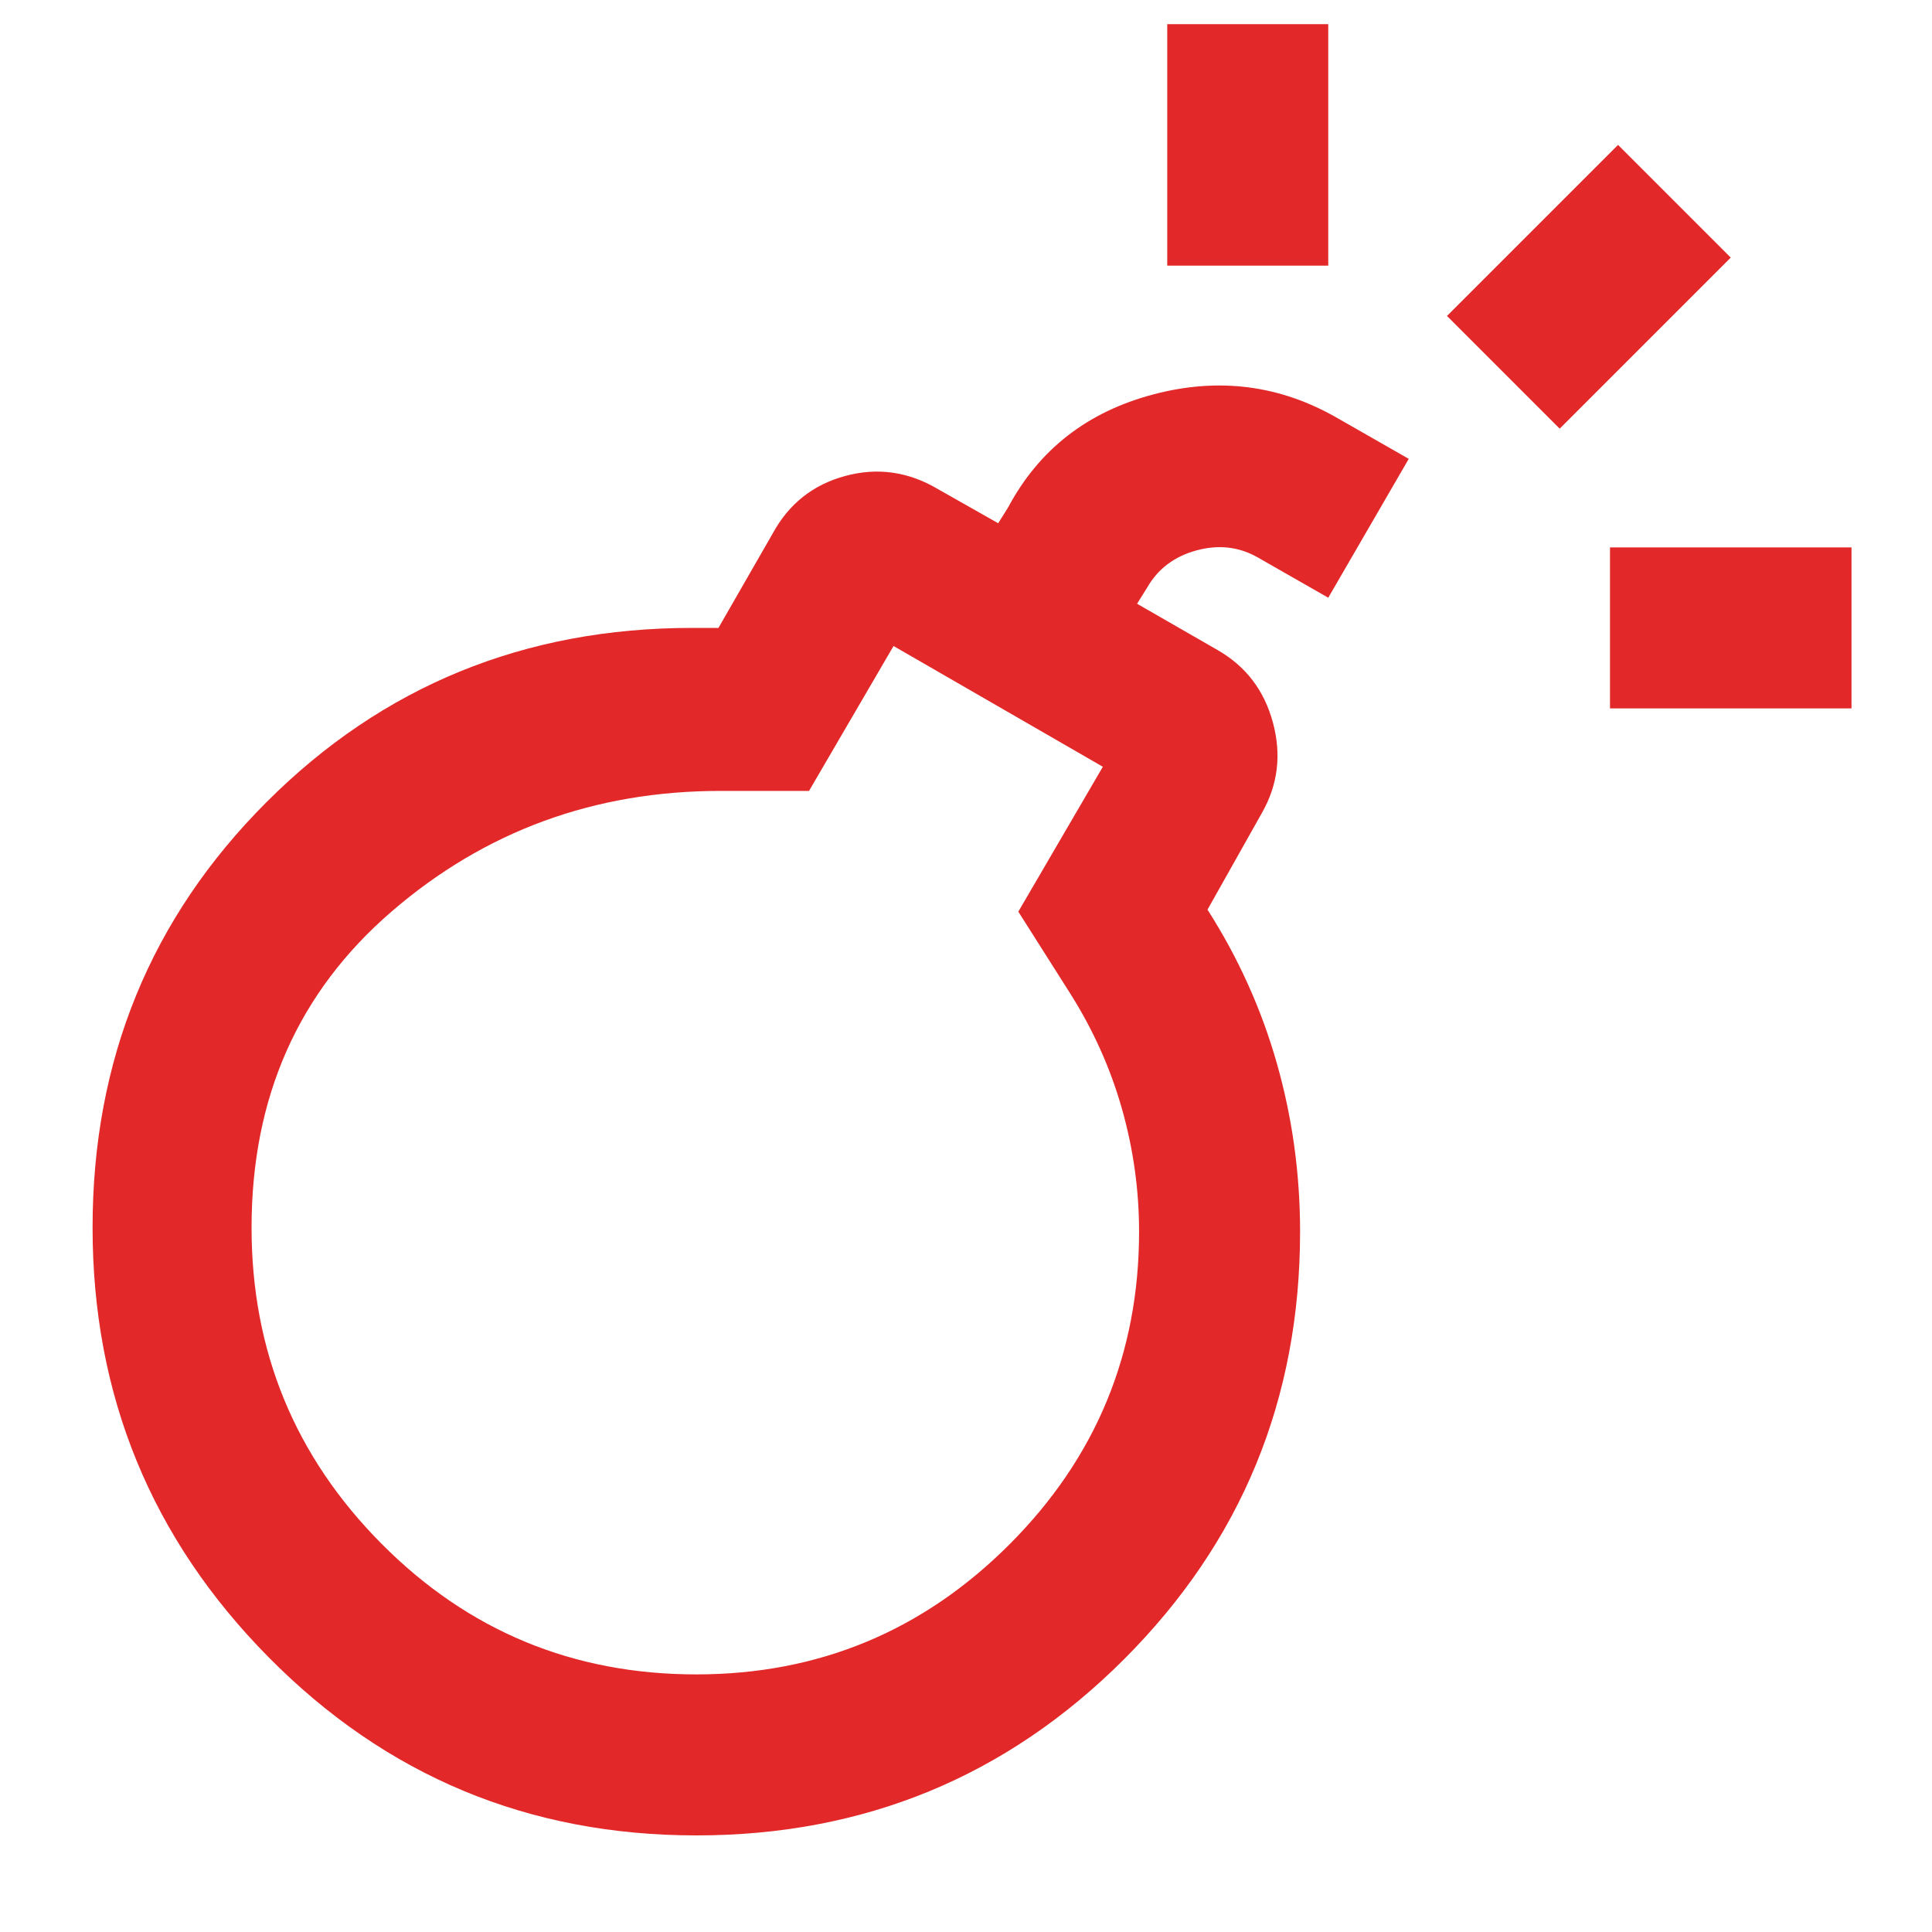
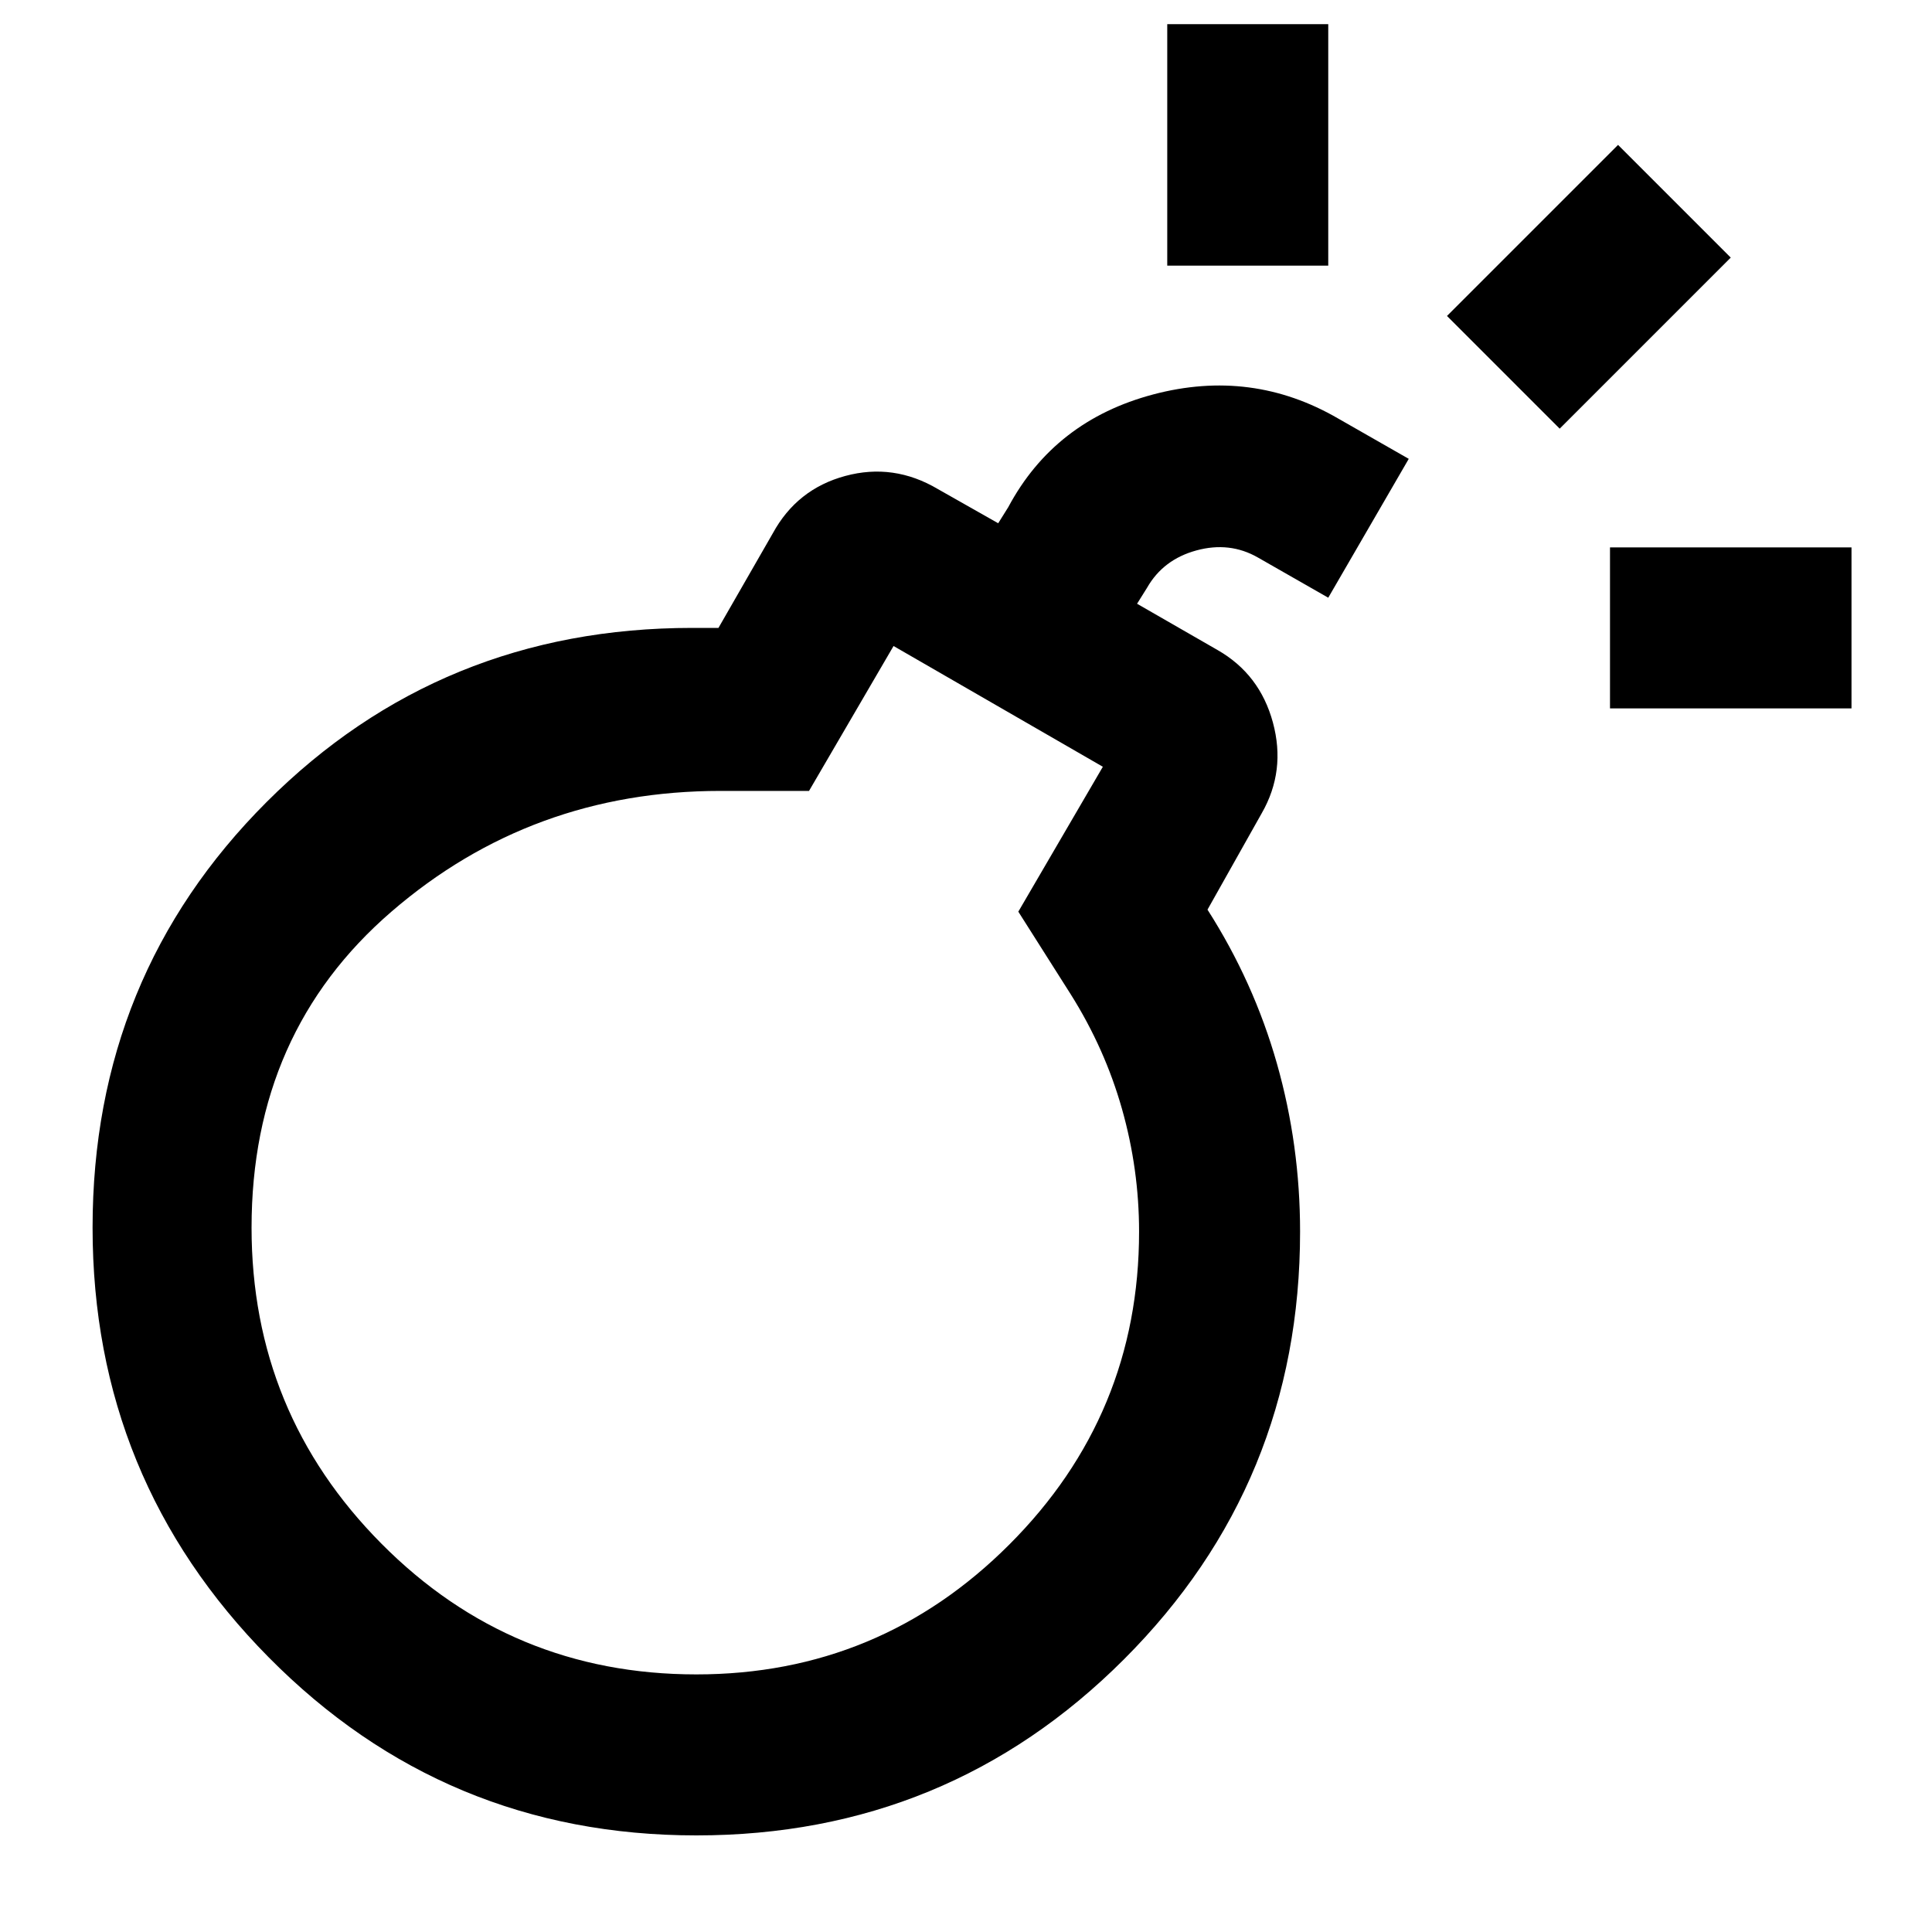
- <svg xmlns="http://www.w3.org/2000/svg" height="24px" viewBox="0 -960 960 960" width="24px" fill="#e22828">
+ <svg xmlns="http://www.w3.org/2000/svg" height="24px" viewBox="0 -960 960 960" width="24px" fill="#000000">
  <path d="M346-48q-125 0-212.5-88.5T46-350q0-125 86.5-211.5T344-648h13l27-47q12-22 36-28.5t46 6.5l30 17 5-8q23-43 72-56t92 12l35 20-40 69-35-20q-14-8-30.5-3.5T570-668l-5 8 40 23q21 12 27.5 36t-5.5 45l-27 48q23 36 34.5 76.5T646-348q0 125-87.5 212.5T346-48Zm0-80q91 0 155.5-64.5T566-348q0-31-8.5-61T532-466l-26-41 42-72-104-60-42 72h-44q-94 0-163.5 60T125-350q0 92 64.5 157T346-128Zm454-480v-80h120v80H800ZM580-828v-120h80v120h-80Zm195 81-56-56 85-85 56 56-85 85ZM346-348Z" />
</svg>
